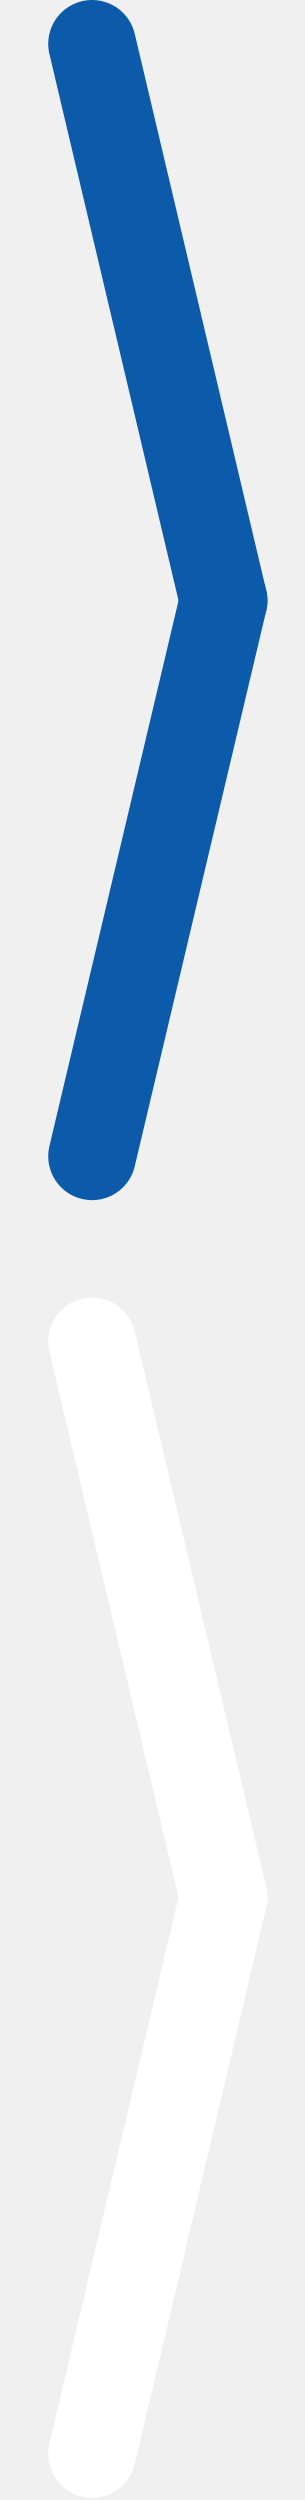
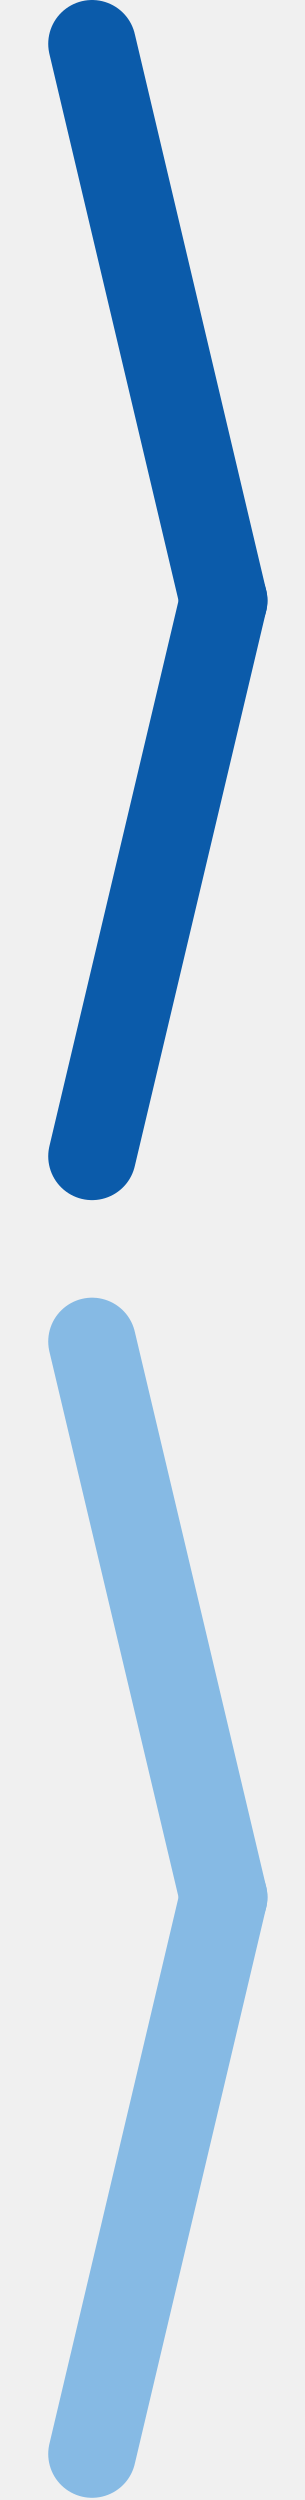
<svg xmlns="http://www.w3.org/2000/svg" version="1.1" id="Camada_1" x="0px" y="0px" viewBox="0 0 27.8 228.1" style="enable-background:new 0 0 27.8 228.1;" xml:space="preserve">
  <style type="text/css">
	.st0{fill:none;stroke:#0B5BAA;stroke-width:8;stroke-linecap:round;}
- 	.st1{fill:none;stroke:#FFFFFF;stroke-width:8;stroke-linecap:round;}
+ 	.st1{fill:none;stroke:#86BAE4;stroke-width:8;stroke-linecap:round;}
</style>
  <g>
    <g transform="translate(-1780 -540)">
      <g transform="translate(1921.059 1225.5) rotate(180)">
        <g transform="translate(79.059 638.5) rotate(180)">
          <line class="st0" x1="-53.6" y1="-43" x2="-41.6" y2="7.8" />
          <line class="st0" x1="-41.6" y1="7.8" x2="-53.6" y2="58.5" />
        </g>
      </g>
    </g>
    <g transform="translate(-1780 -540)">
      <g transform="translate(1921.059 1225.5) rotate(180)">
        <g transform="translate(79.059 638.5) rotate(180)">
          <line class="st1" x1="-53.6" y1="75.4" x2="-41.6" y2="126.1" />
          <line class="st1" x1="-41.6" y1="126.1" x2="-53.6" y2="176.9" />
        </g>
      </g>
    </g>
  </g>
</svg>
